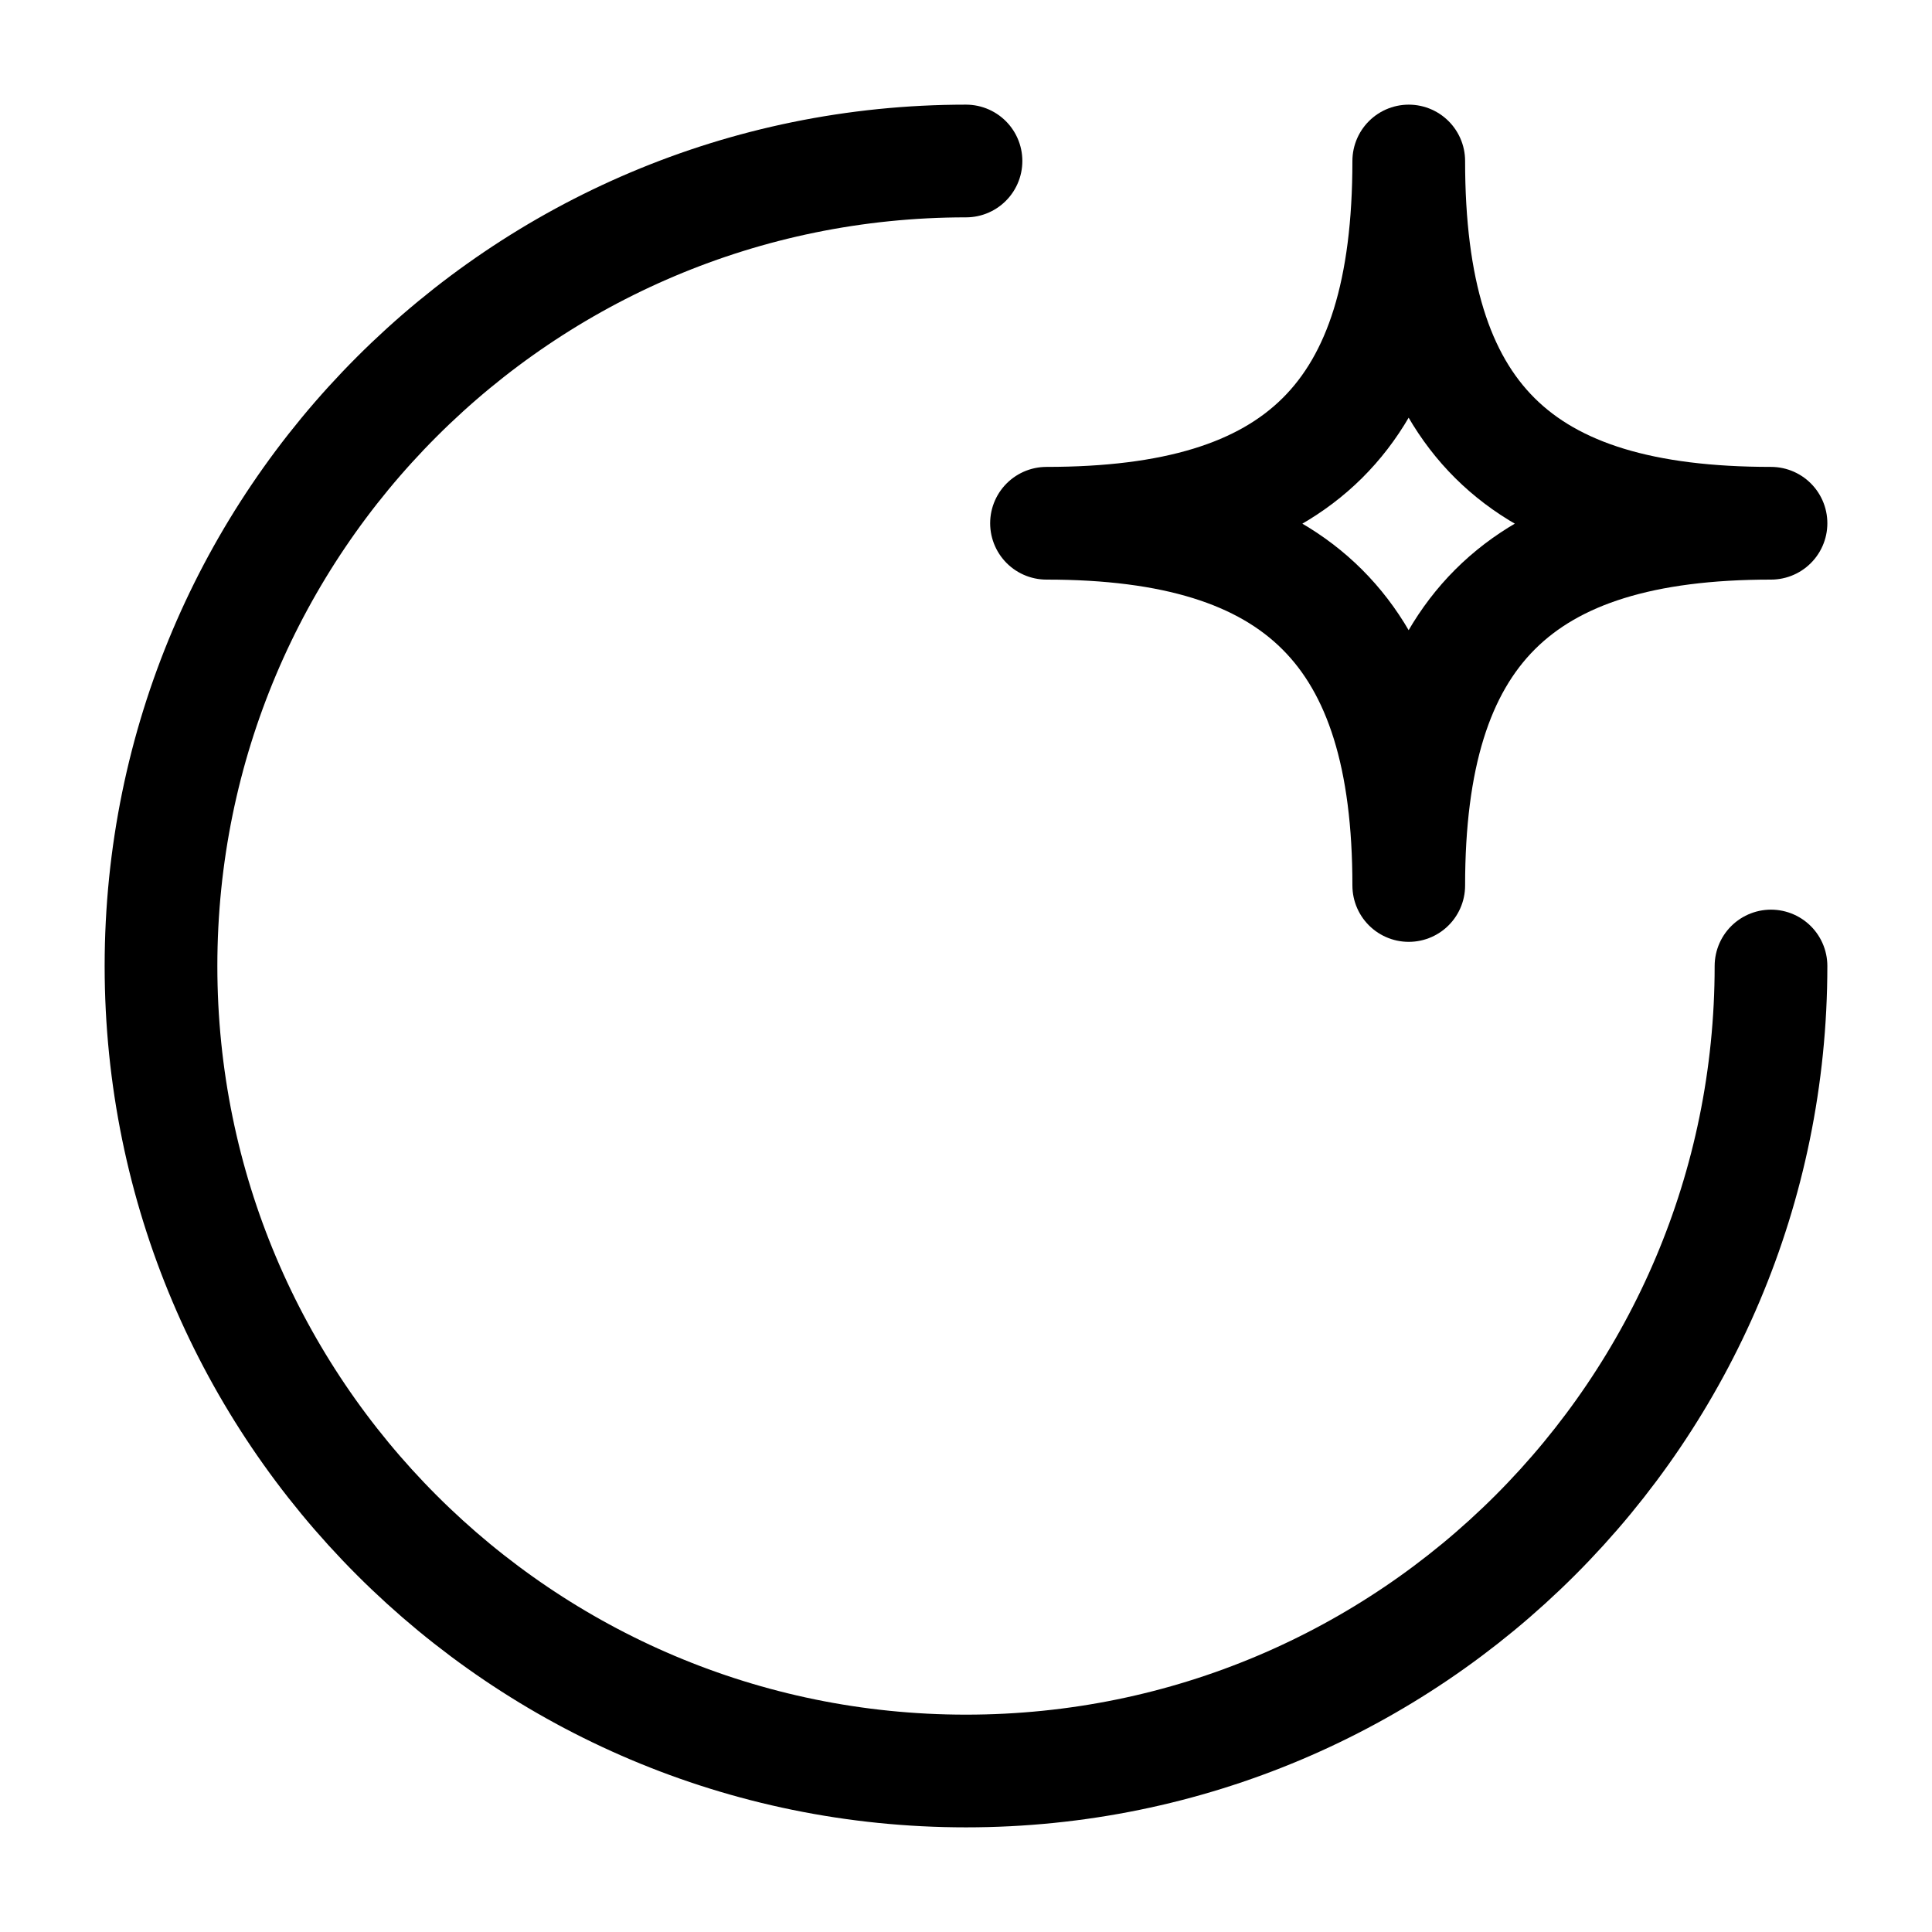
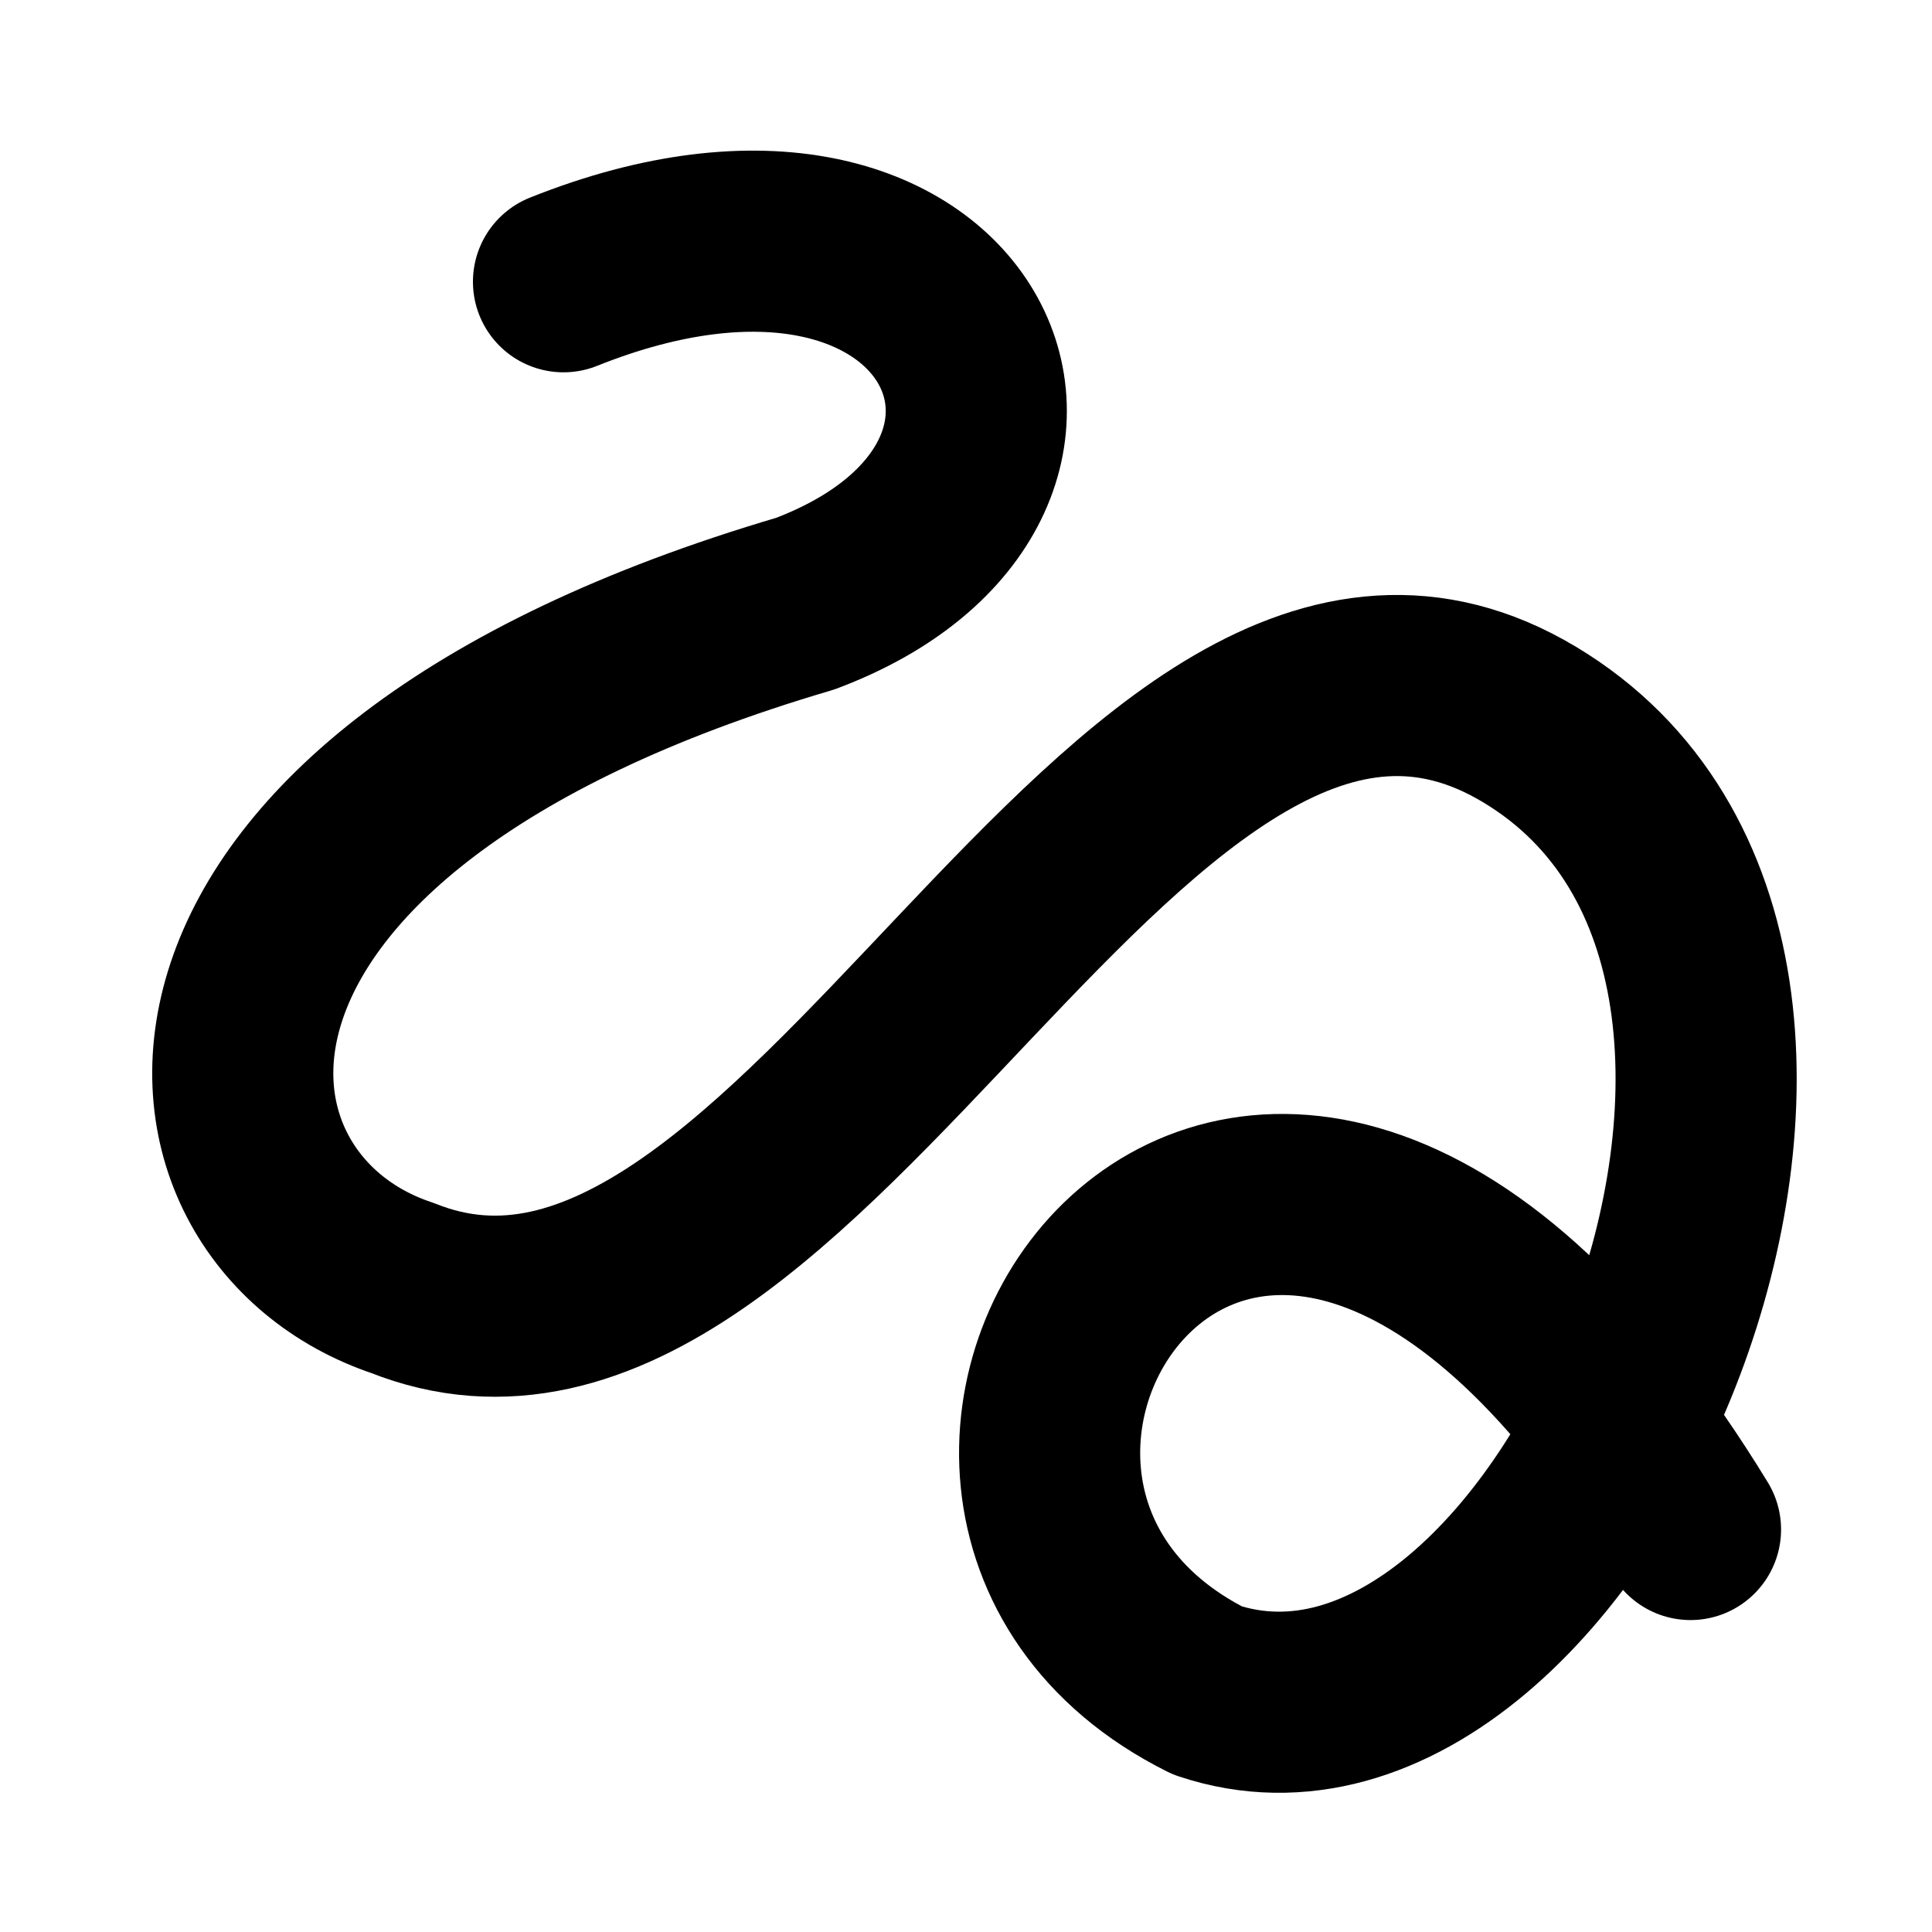
- <svg xmlns="http://www.w3.org/2000/svg" width="19px" height="19px" viewBox="0 0 24 24" stroke-width="1.4" fill="none" color="#000000">
-   <path d="M22 12C22 17.523 17.523 22 12 22C6.477 22 2 17.523 2 12C2 6.477 6.477 2 12 2" stroke="#000000" stroke-width="1.4" stroke-linecap="round" stroke-linejoin="round" />
-   <path d="M13 6.5C16.134 6.5 17.5 5.182 17.5 2C17.5 5.182 18.857 6.5 22 6.5C18.857 6.5 17.5 7.857 17.5 11C17.5 7.857 16.134 6.5 13 6.5Z" stroke="#000000" stroke-width="1.4" stroke-linejoin="round" />
+ <svg xmlns="http://www.w3.org/2000/svg" width="16" height="16" viewBox="0 0 24 24" fill="none" stroke="currentColor" stroke-width="2.25" stroke-linecap="round" stroke-linejoin="round" class="lucide lucide-line-squiggle-icon lucide-line-squiggle">
+   <path d="M7 3.5c5-2 7 2.5 3 4C1.5 10 2 15 5 16c5 2 9-10 14-7s.5 13.5-4 12c-5-2.5.5-11 6-2" />
</svg>
